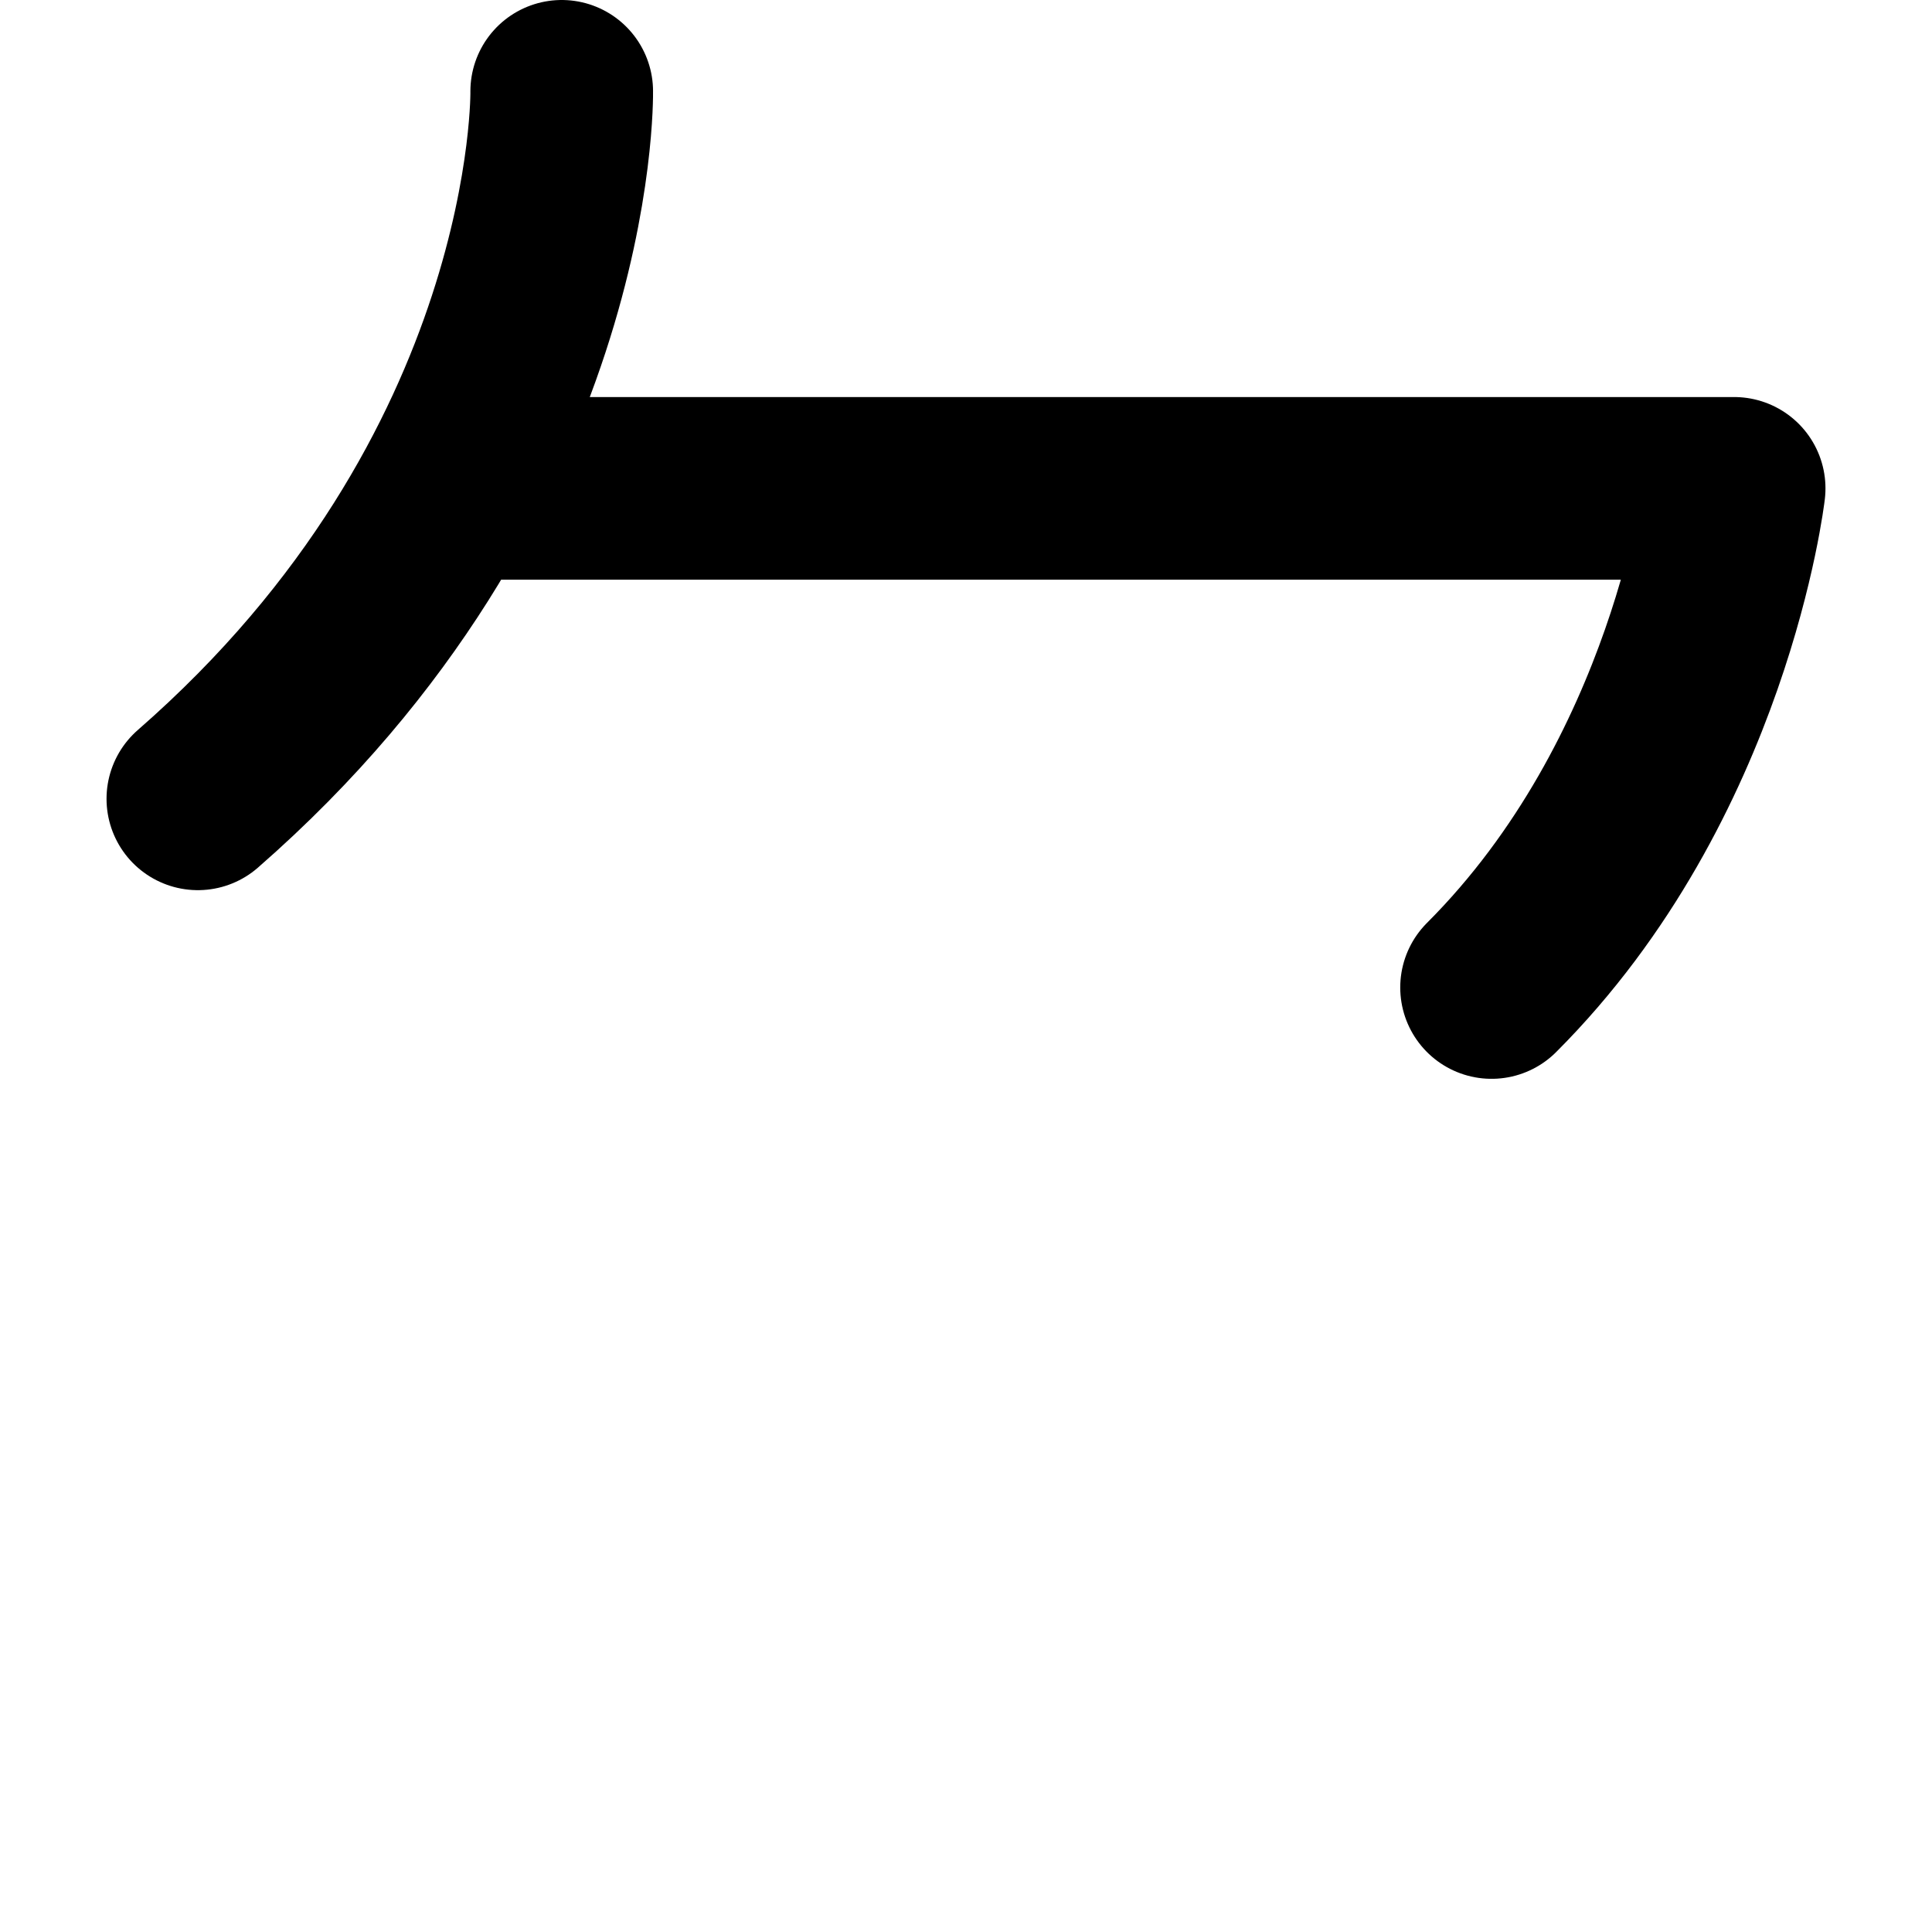
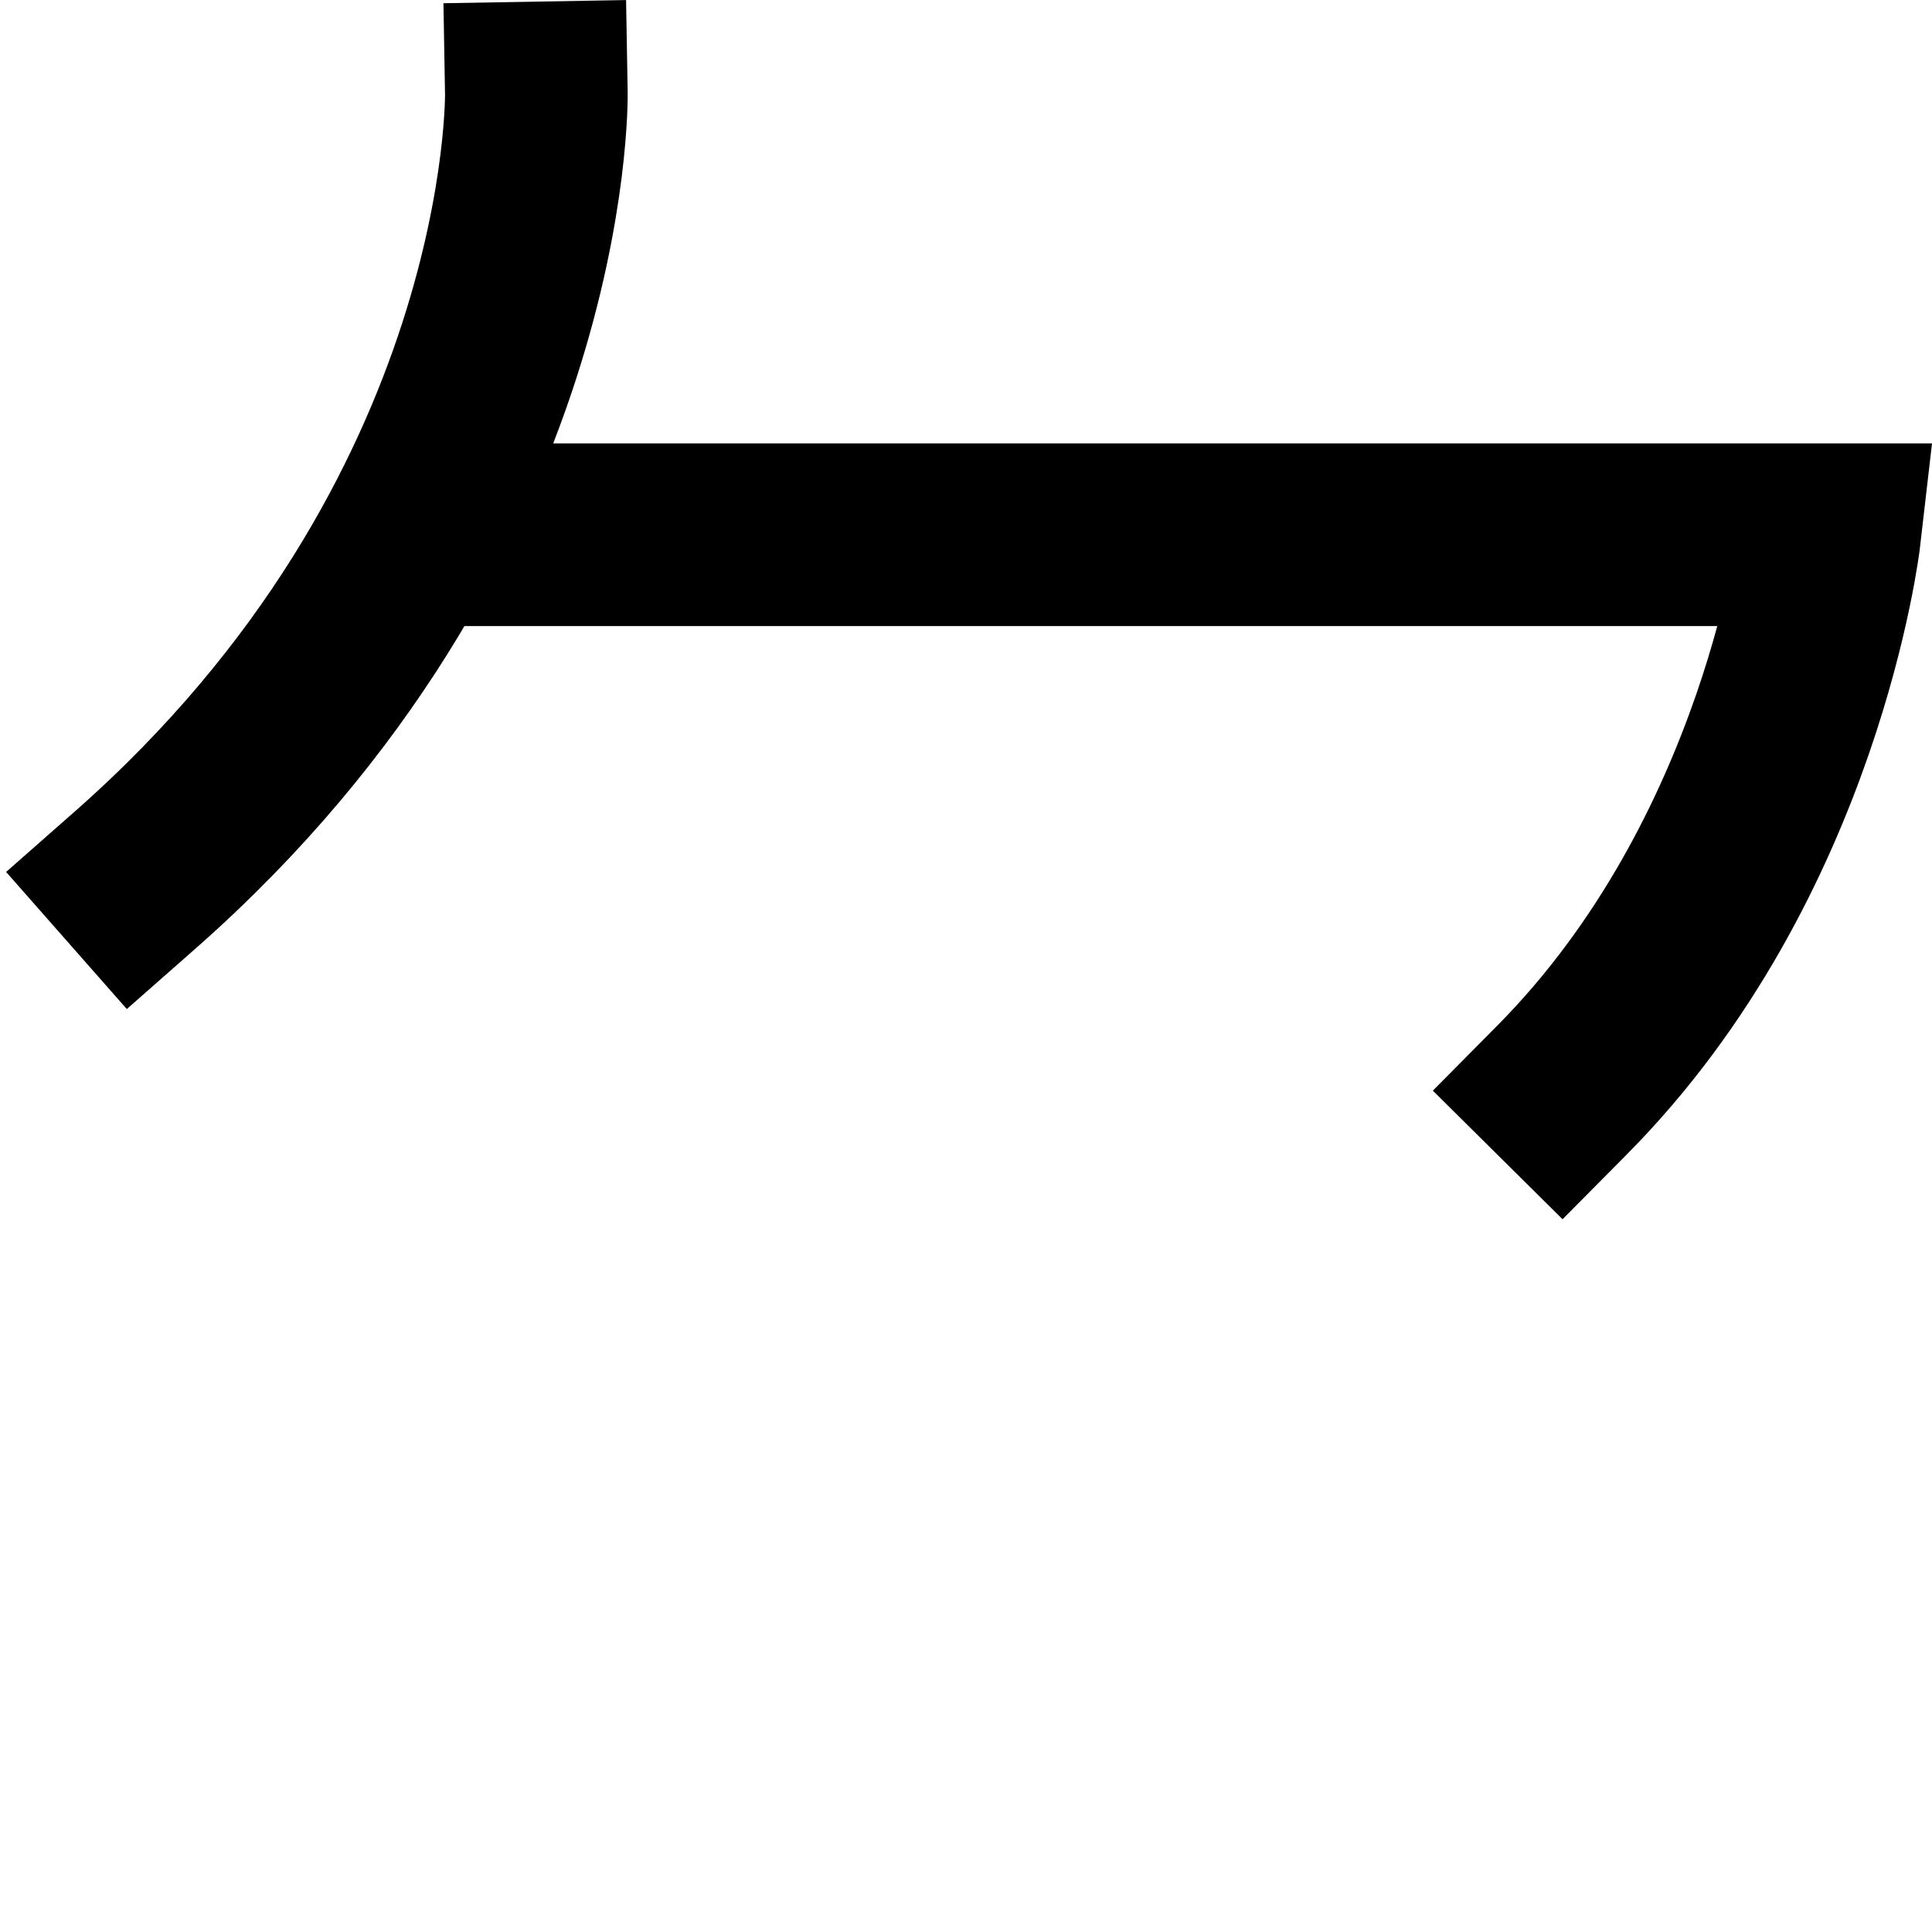
<svg xmlns="http://www.w3.org/2000/svg" width="153.916mm" height="153.916mm" viewBox="0 0 153.916 153.916" version="1.1" id="svg1" xml:space="preserve">
  <defs id="defs1" />
-   <path id="path63-4" style="fill:none;fill-opacity:1;stroke:#000000;stroke-width:14.552;stroke-linecap:round;stroke-linejoin:round;stroke-dasharray:none;stroke-opacity:1" d="M 35.7,38.907 H 138.153 c 0,0 -2.684,23.123 -19.325,39.763 M 44.75,7.276 c 0,0 0.537,30.597 -28.987,56.364" />
+   <path id="path63-4" style="fill:none;fill-opacity:1;stroke:#000000;stroke-width:14.552;stroke-linecap:square;stroke-linejoin:miter;stroke-dasharray:none;stroke-opacity:1" d="M 40.147,42.6 H 145.755 c 0,0 -2.961,25.727 -21.316,44.243 M 42.729,7.406 c 0,0 0.592,34.044 -31.973,62.713" />
</svg>
